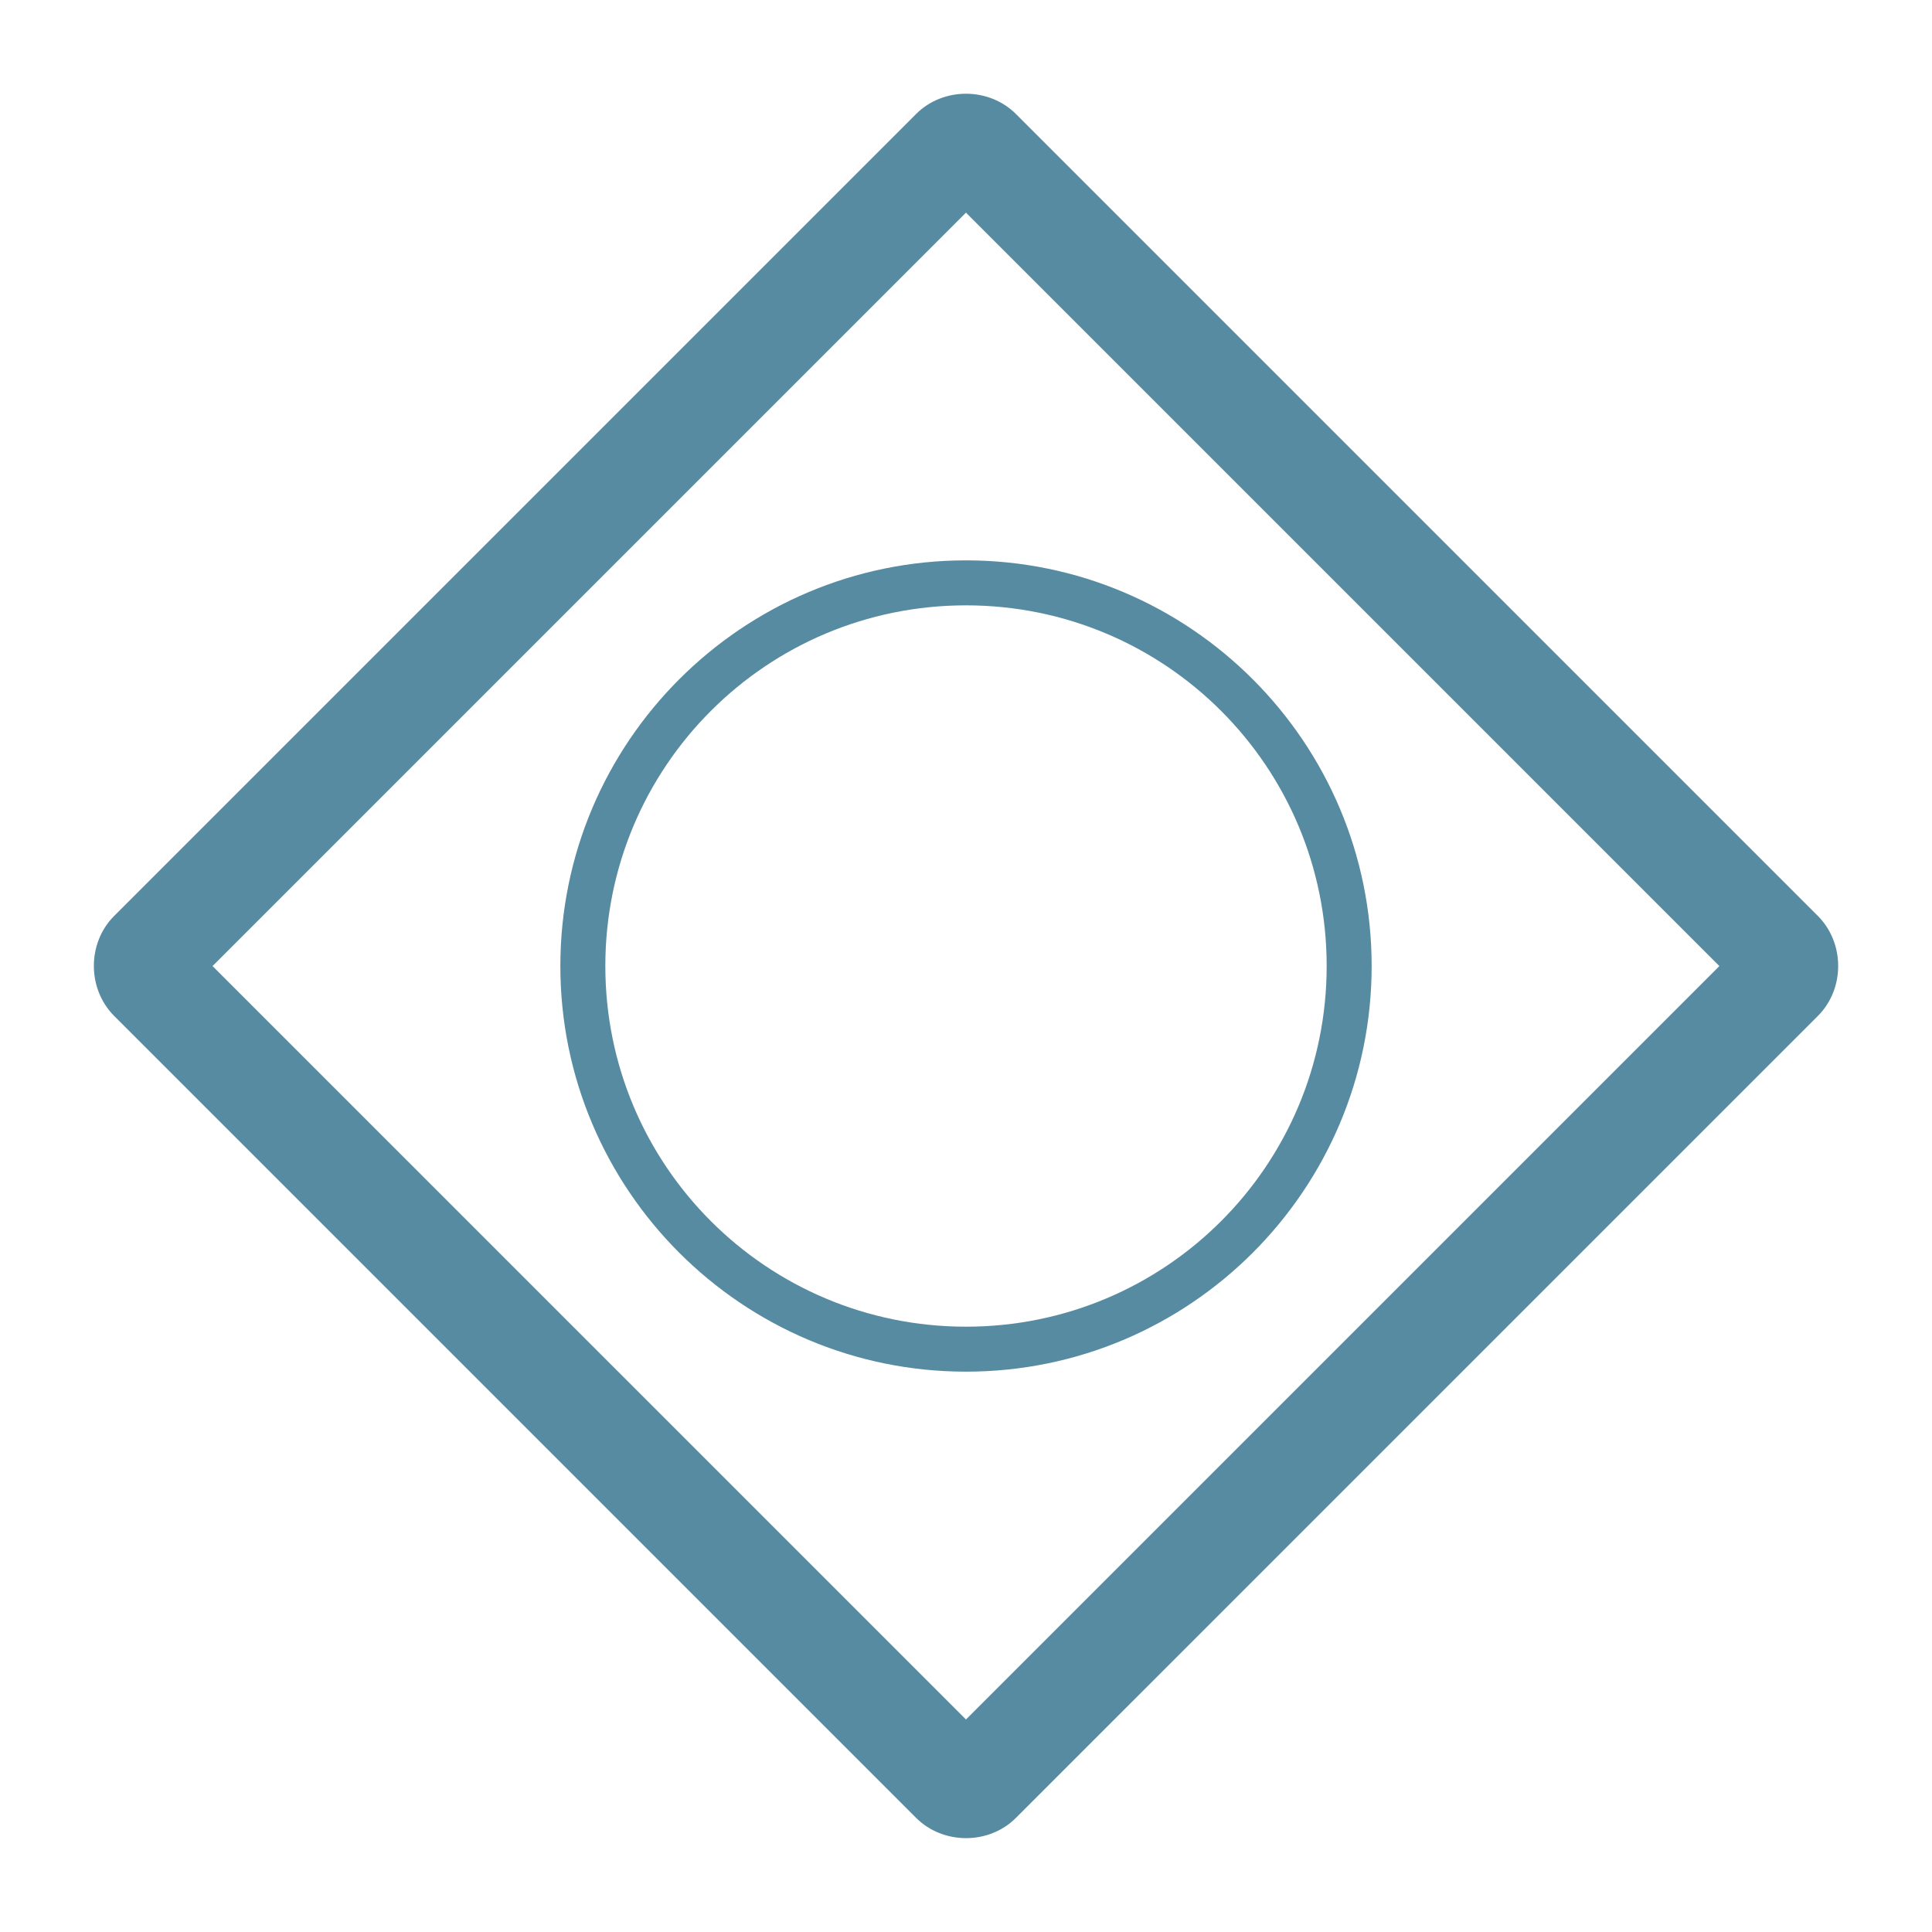
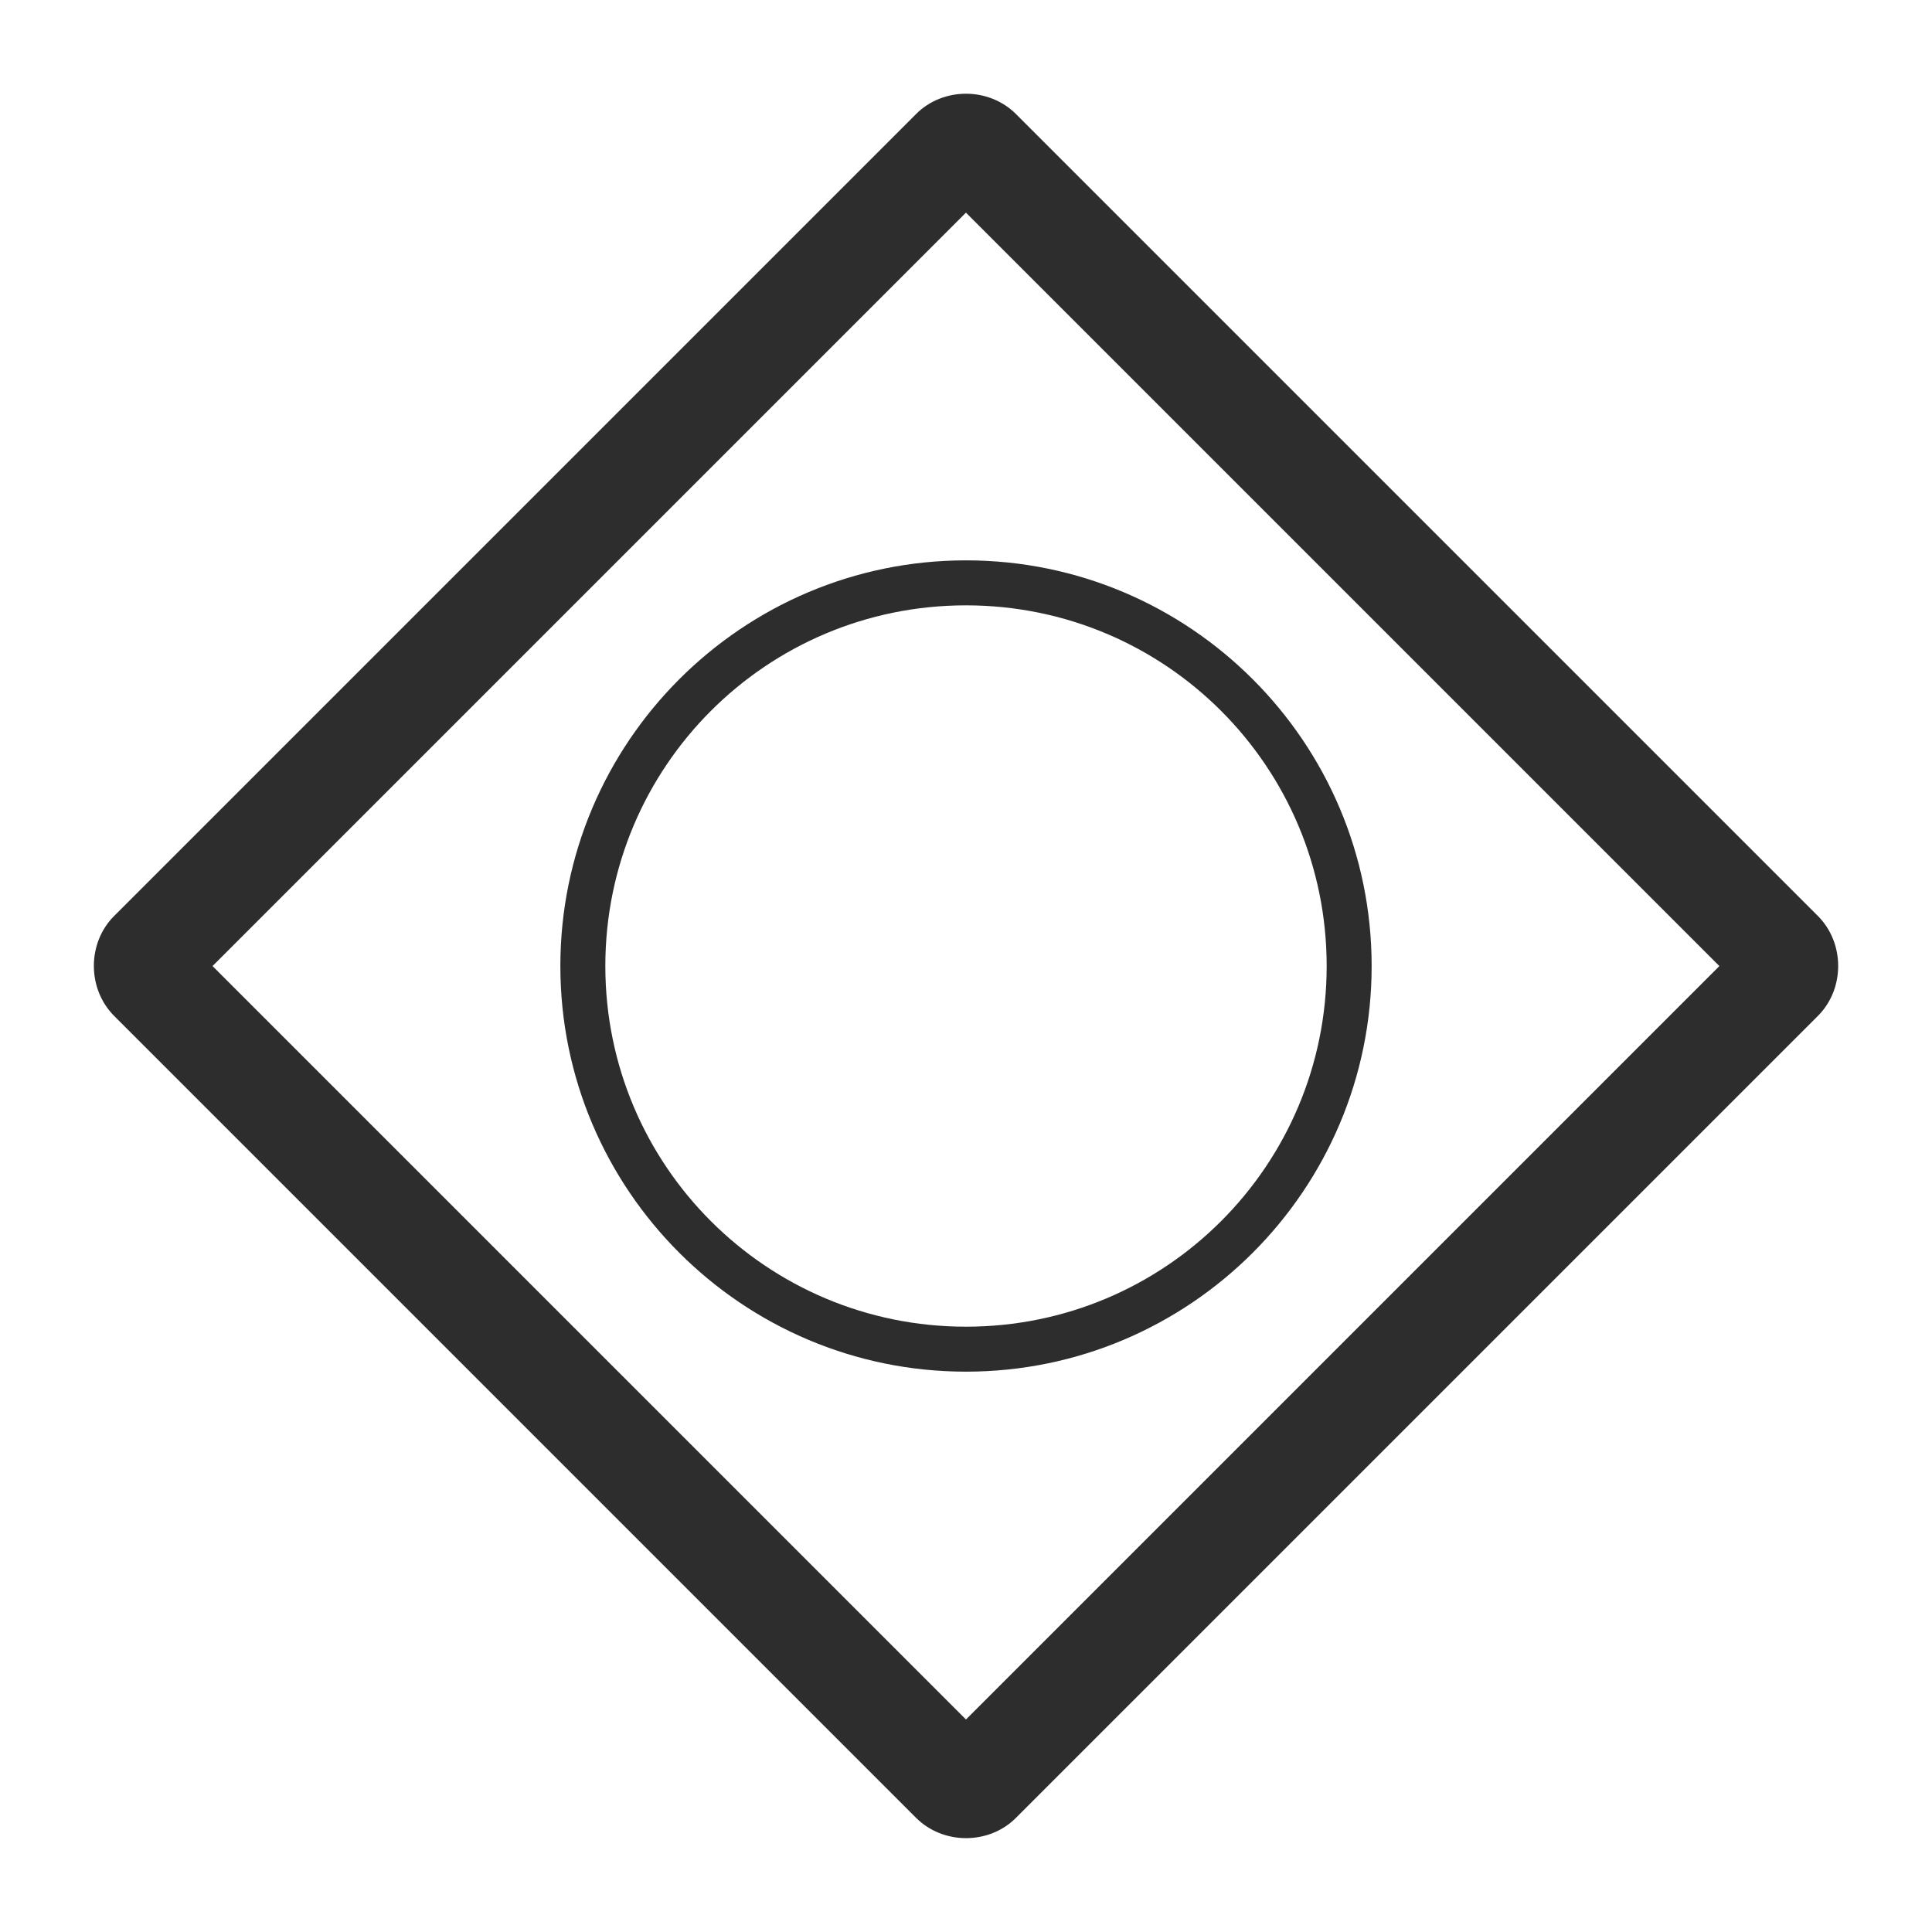
- <svg xmlns="http://www.w3.org/2000/svg" width="3em" height="3em" preserveAspectRatio="xMidYMid meet" viewBox="0 0 2048 2048" style="-ms-transform: rotate(360deg); -webkit-transform: rotate(360deg); transform: rotate(360deg);">
-   <path d="M1024.022 99.36c-19.324-.017-38.646 7.15-52.98 21.55L120.937 971.023c-28.67 28.668-28.537 77.295.132 105.963l849.971 849.965c28.67 28.678 77.294 28.804 105.963 0l850.106-850.1c28.669-28.667 28.536-77.296-.135-105.964L1077.002 120.91c-14.334-14.334-33.657-21.534-52.98-21.55zm-.065 126.045l798.66 798.666l-798.66 798.657l-798.66-798.657l798.66-798.666zm.043 368.6c-237.232 0-430 192.78-430 430.008c0 237.228 192.768 430 430 430s430-192.772 430-430c0-237.229-192.768-430.008-430-430.008zm0 47.69c211.408 0 382.323 170.912 382.323 382.318c0 211.405-170.915 382.33-382.323 382.33c-211.407 0-382.322-170.925-382.322-382.33c0-211.406 170.915-382.319 382.322-382.319z" fill="#568ba2" />
+ <svg xmlns="http://www.w3.org/2000/svg" width="2em" height="2em" preserveAspectRatio="xMidYMid meet" viewBox="0 0 2048 2048" style="-ms-transform: rotate(360deg); -webkit-transform: rotate(360deg); transform: rotate(360deg);">
+   <path d="M1024.022 99.36c-19.324-.017-38.646 7.15-52.98 21.55L120.937 971.023c-28.67 28.668-28.537 77.295.132 105.963l849.971 849.965c28.67 28.678 77.294 28.804 105.963 0l850.106-850.1c28.669-28.667 28.536-77.296-.135-105.964L1077.002 120.91c-14.334-14.334-33.657-21.534-52.98-21.55zm-.065 126.045l798.66 798.666l-798.66 798.657l-798.66-798.657l798.66-798.666zm.043 368.6c-237.232 0-430 192.78-430 430.008c0 237.228 192.768 430 430 430s430-192.772 430-430c0-237.229-192.768-430.008-430-430.008zm0 47.69c211.408 0 382.323 170.912 382.323 382.318c0 211.405-170.915 382.33-382.323 382.33c-211.407 0-382.322-170.925-382.322-382.33c0-211.406 170.915-382.319 382.322-382.319z" fill="#2D2D2D" />
  <rect x="0" y="0" width="2048" height="2048" fill="rgba(0, 0, 0, 0)" />
</svg>
